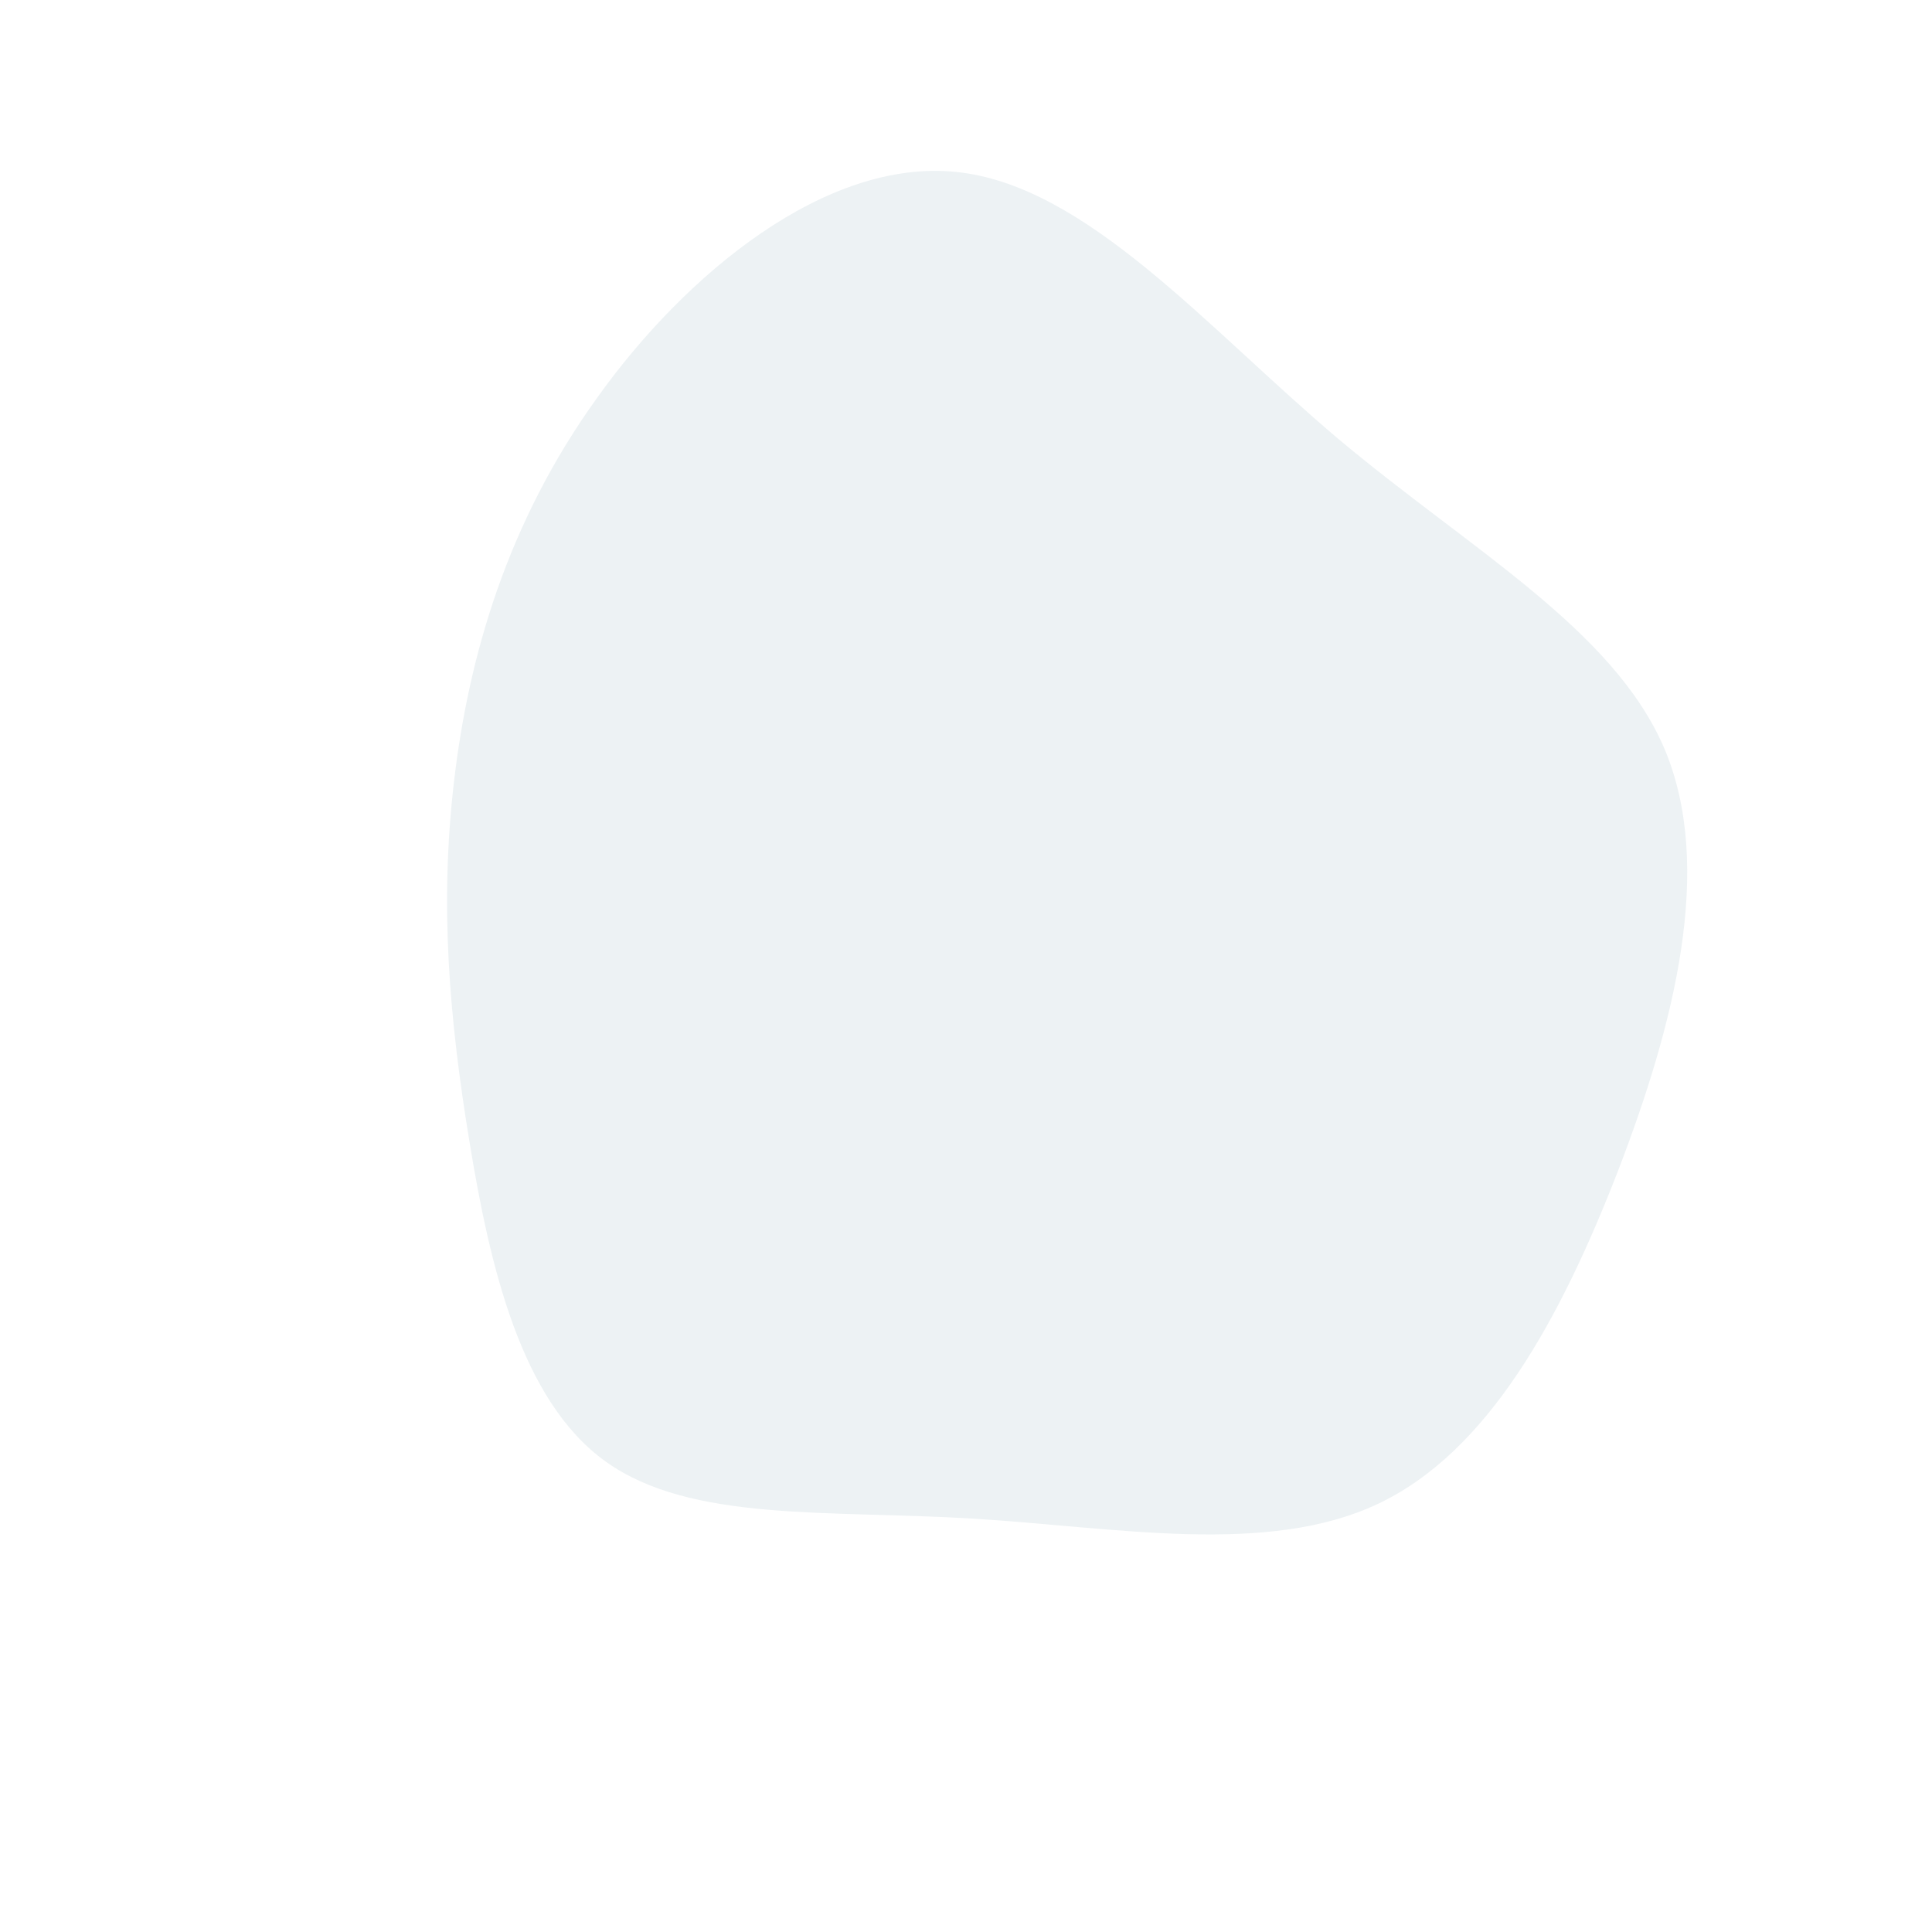
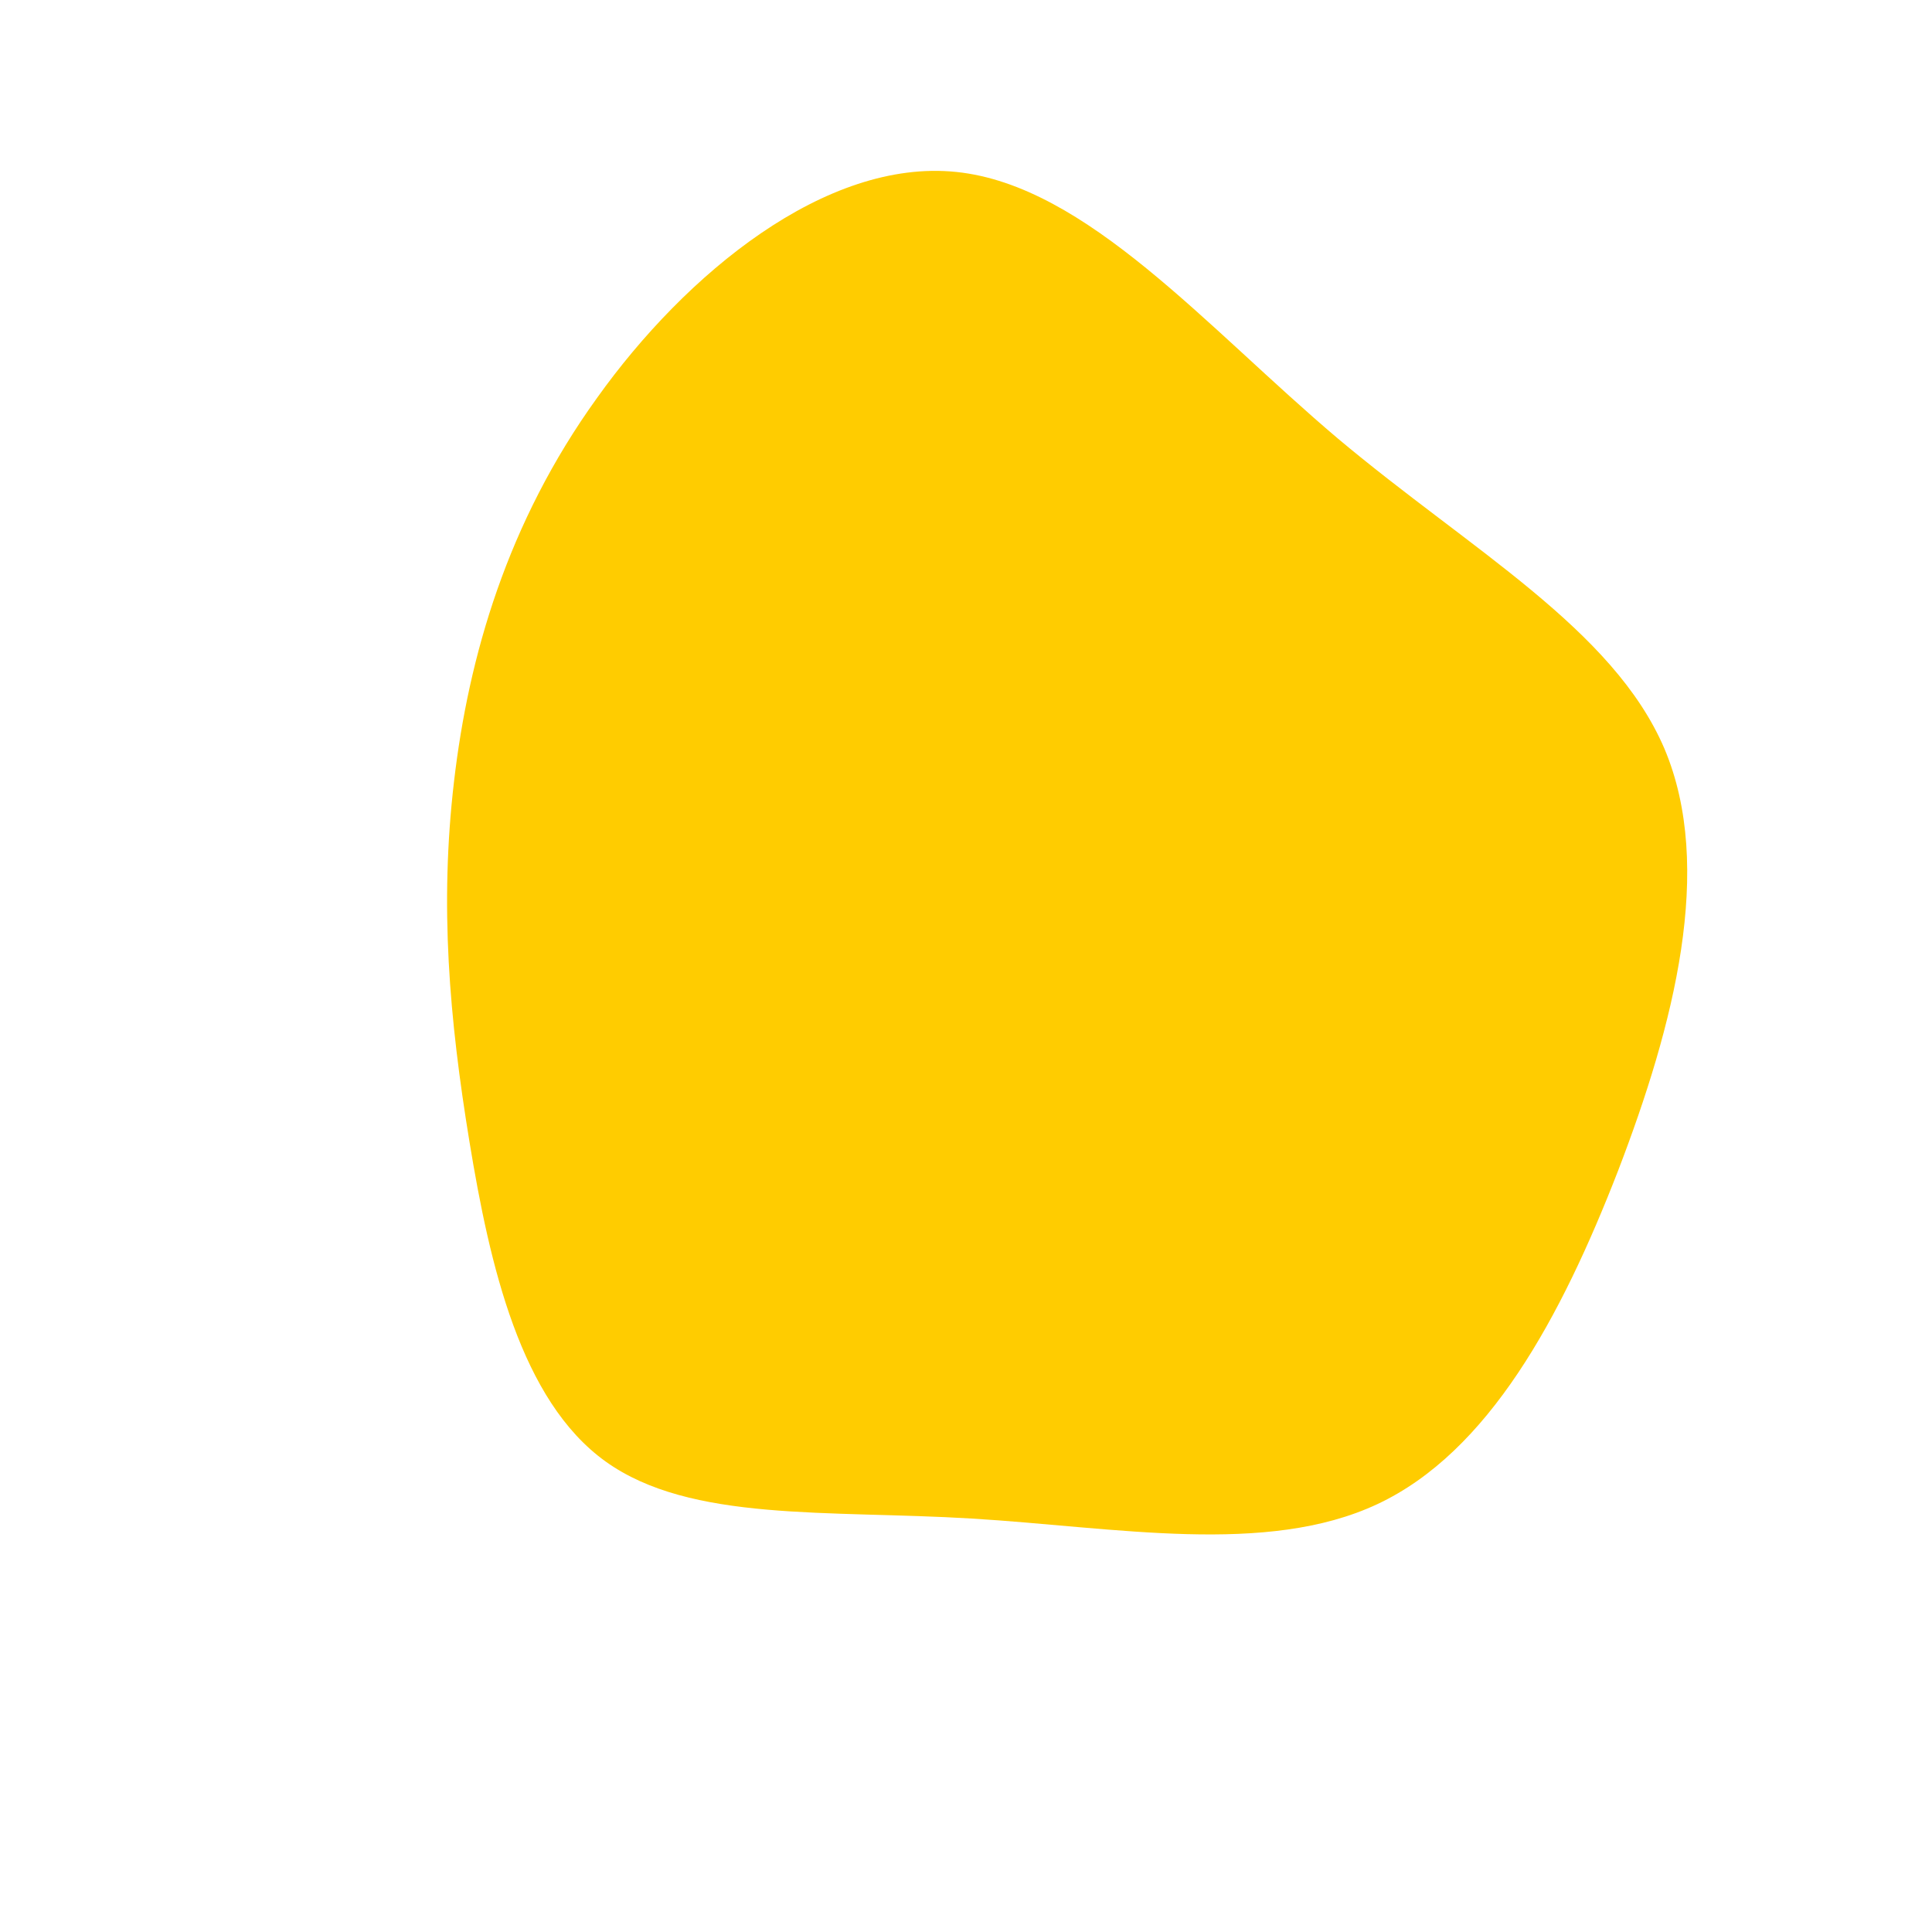
<svg xmlns="http://www.w3.org/2000/svg" viewBox="0 0 200 200">
-   <path fill="#EDF2F4" d="M38.5,-54.6C52.2,-43.1,67,-34.9,72.3,-22.5C77.5,-10.2,73.3,6.1,67.5,21.2C61.6,36.4,54.1,50.3,42.6,55.7C31.1,61.1,15.5,58.1,0.6,57.2C-14.3,56.3,-28.5,57.6,-37.3,51.3C-46.1,45,-49.3,31,-51.4,18.2C-53.5,5.4,-54.5,-6.3,-53,-19.1C-51.5,-32,-47.5,-45.9,-38.2,-58.8C-29,-71.7,-14.5,-83.6,-1,-82.2C12.5,-80.8,24.9,-66.1,38.5,-54.6Z" transform="translate(100 100)" />
+   <path fill="#ffcc00" d="M38.5,-54.6C52.2,-43.1,67,-34.9,72.3,-22.5C77.5,-10.2,73.3,6.1,67.5,21.2C61.6,36.4,54.1,50.3,42.6,55.7C31.1,61.1,15.5,58.1,0.6,57.2C-14.3,56.3,-28.5,57.6,-37.3,51.3C-46.1,45,-49.3,31,-51.4,18.2C-53.5,5.4,-54.5,-6.3,-53,-19.1C-51.5,-32,-47.5,-45.9,-38.2,-58.8C-29,-71.7,-14.5,-83.6,-1,-82.2C12.5,-80.8,24.9,-66.1,38.5,-54.6Z" transform="translate(100 100)" />
</svg>
